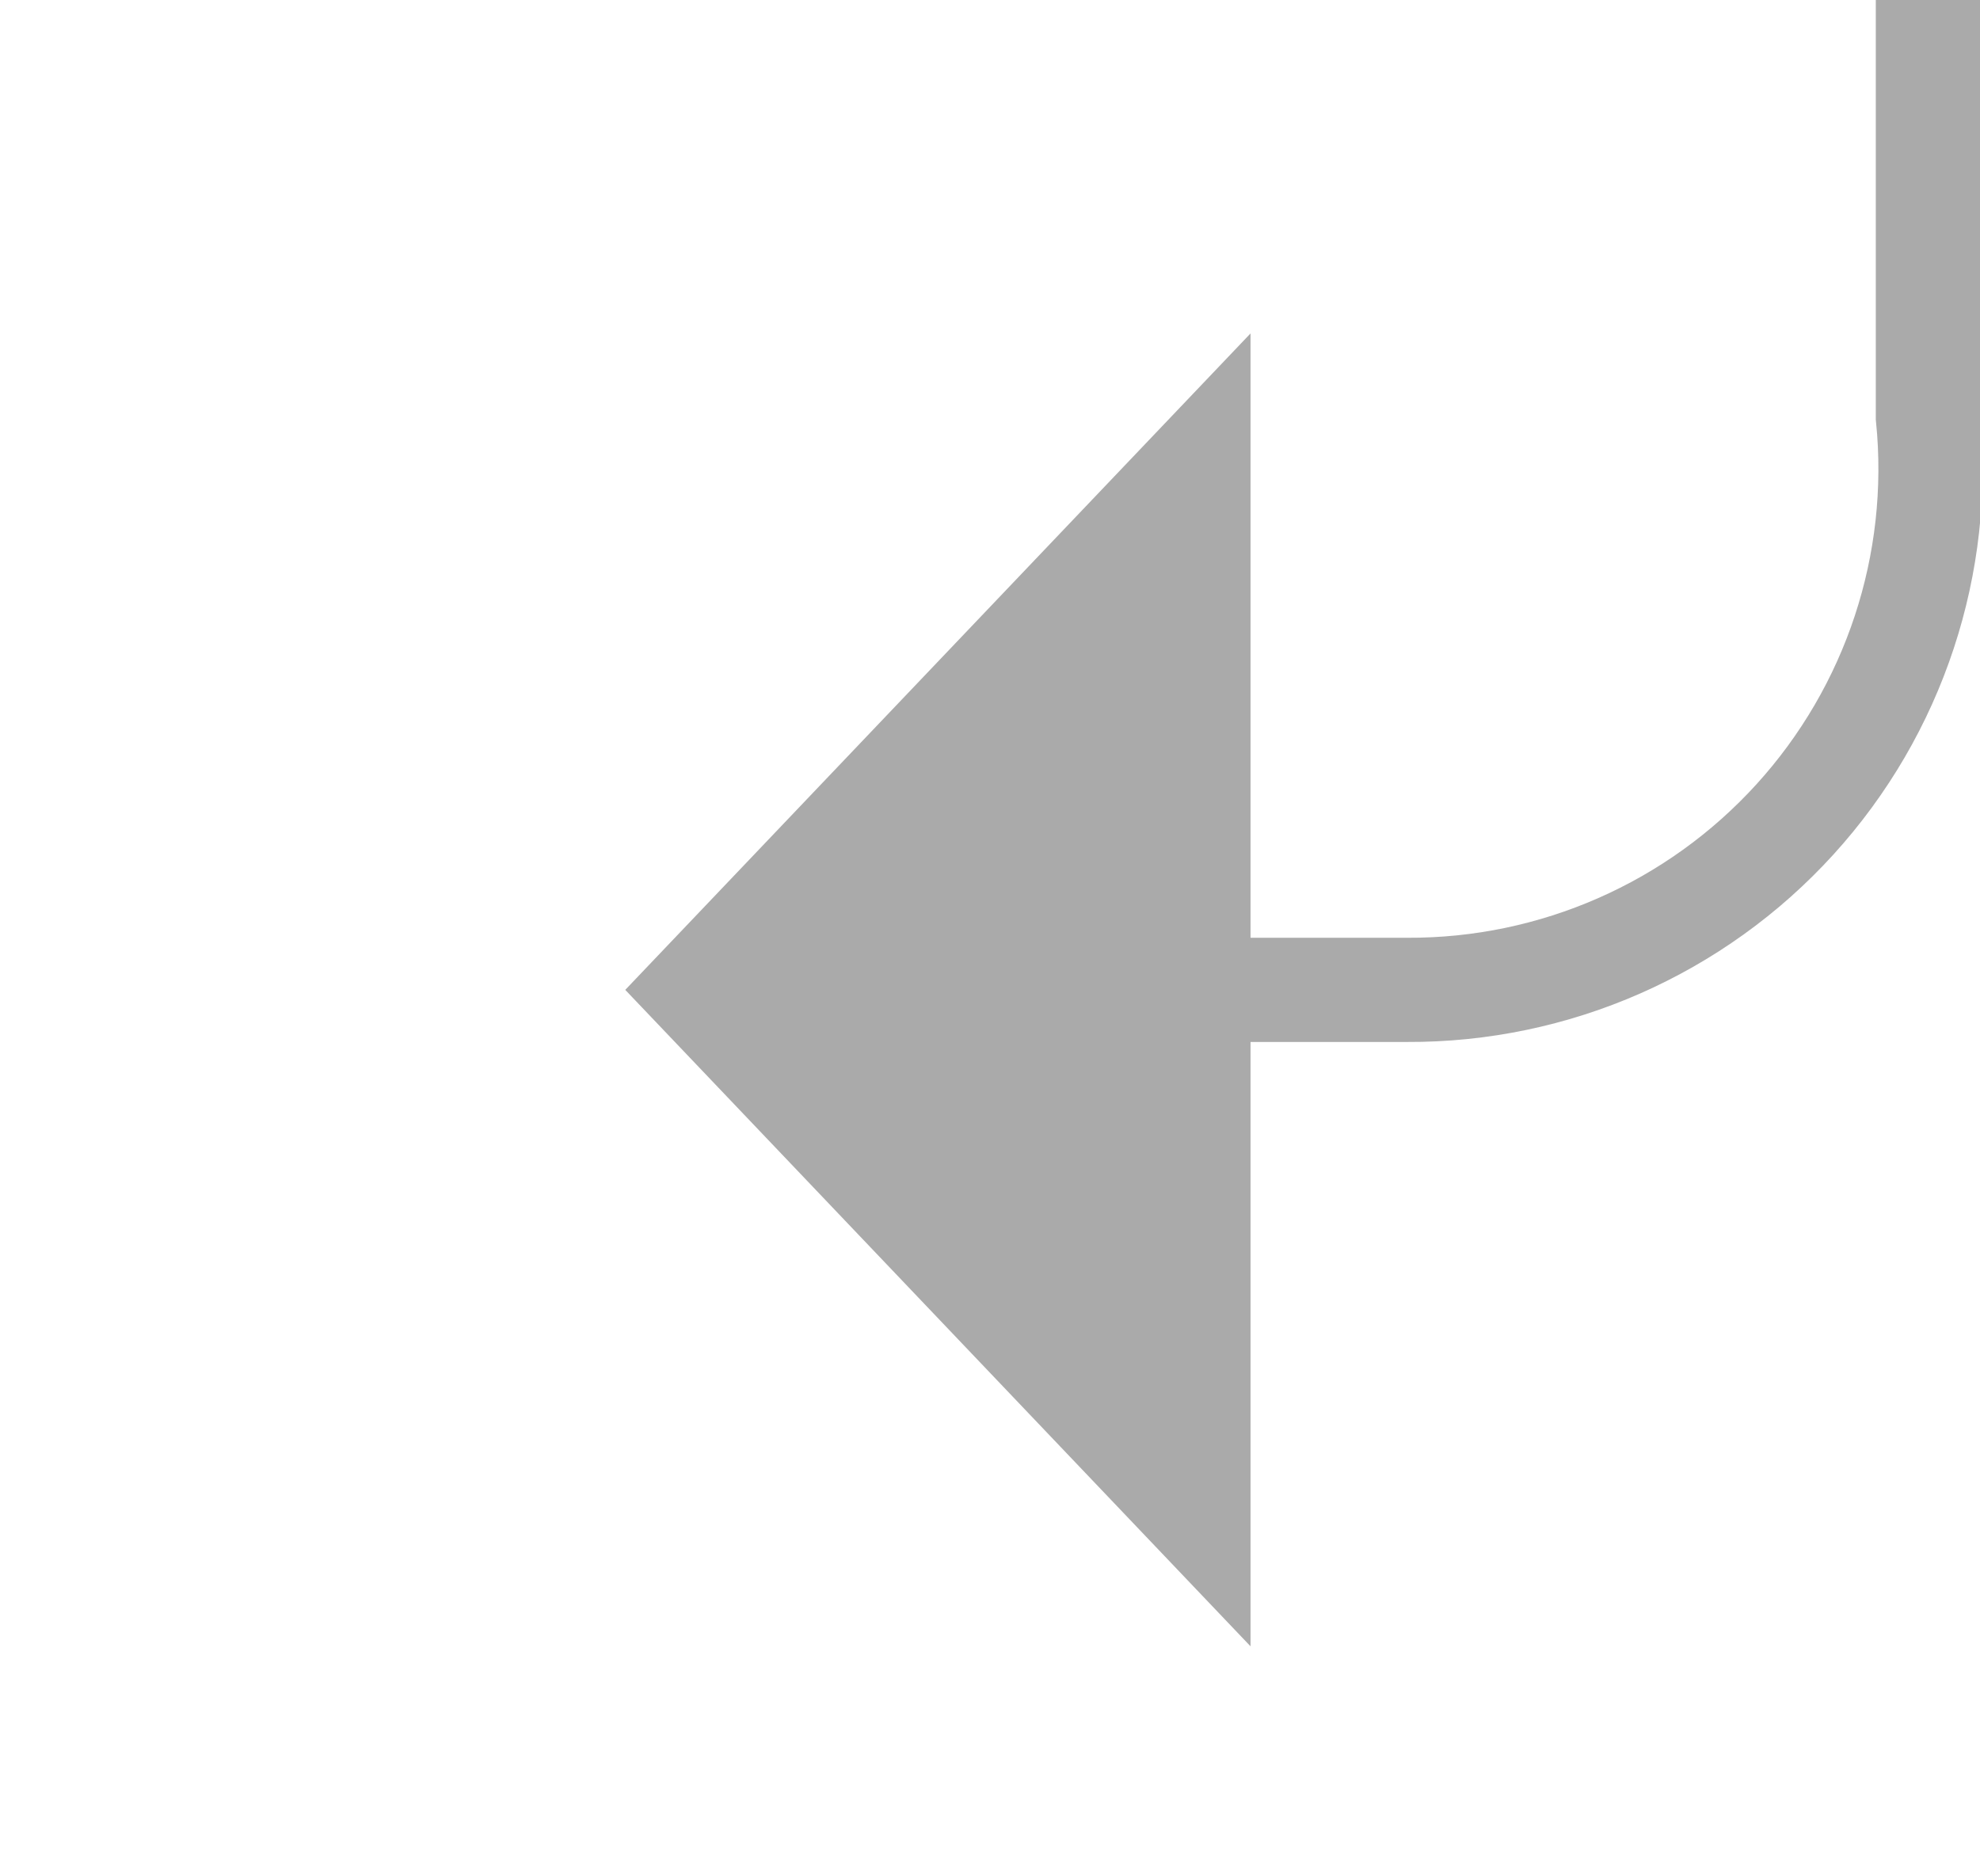
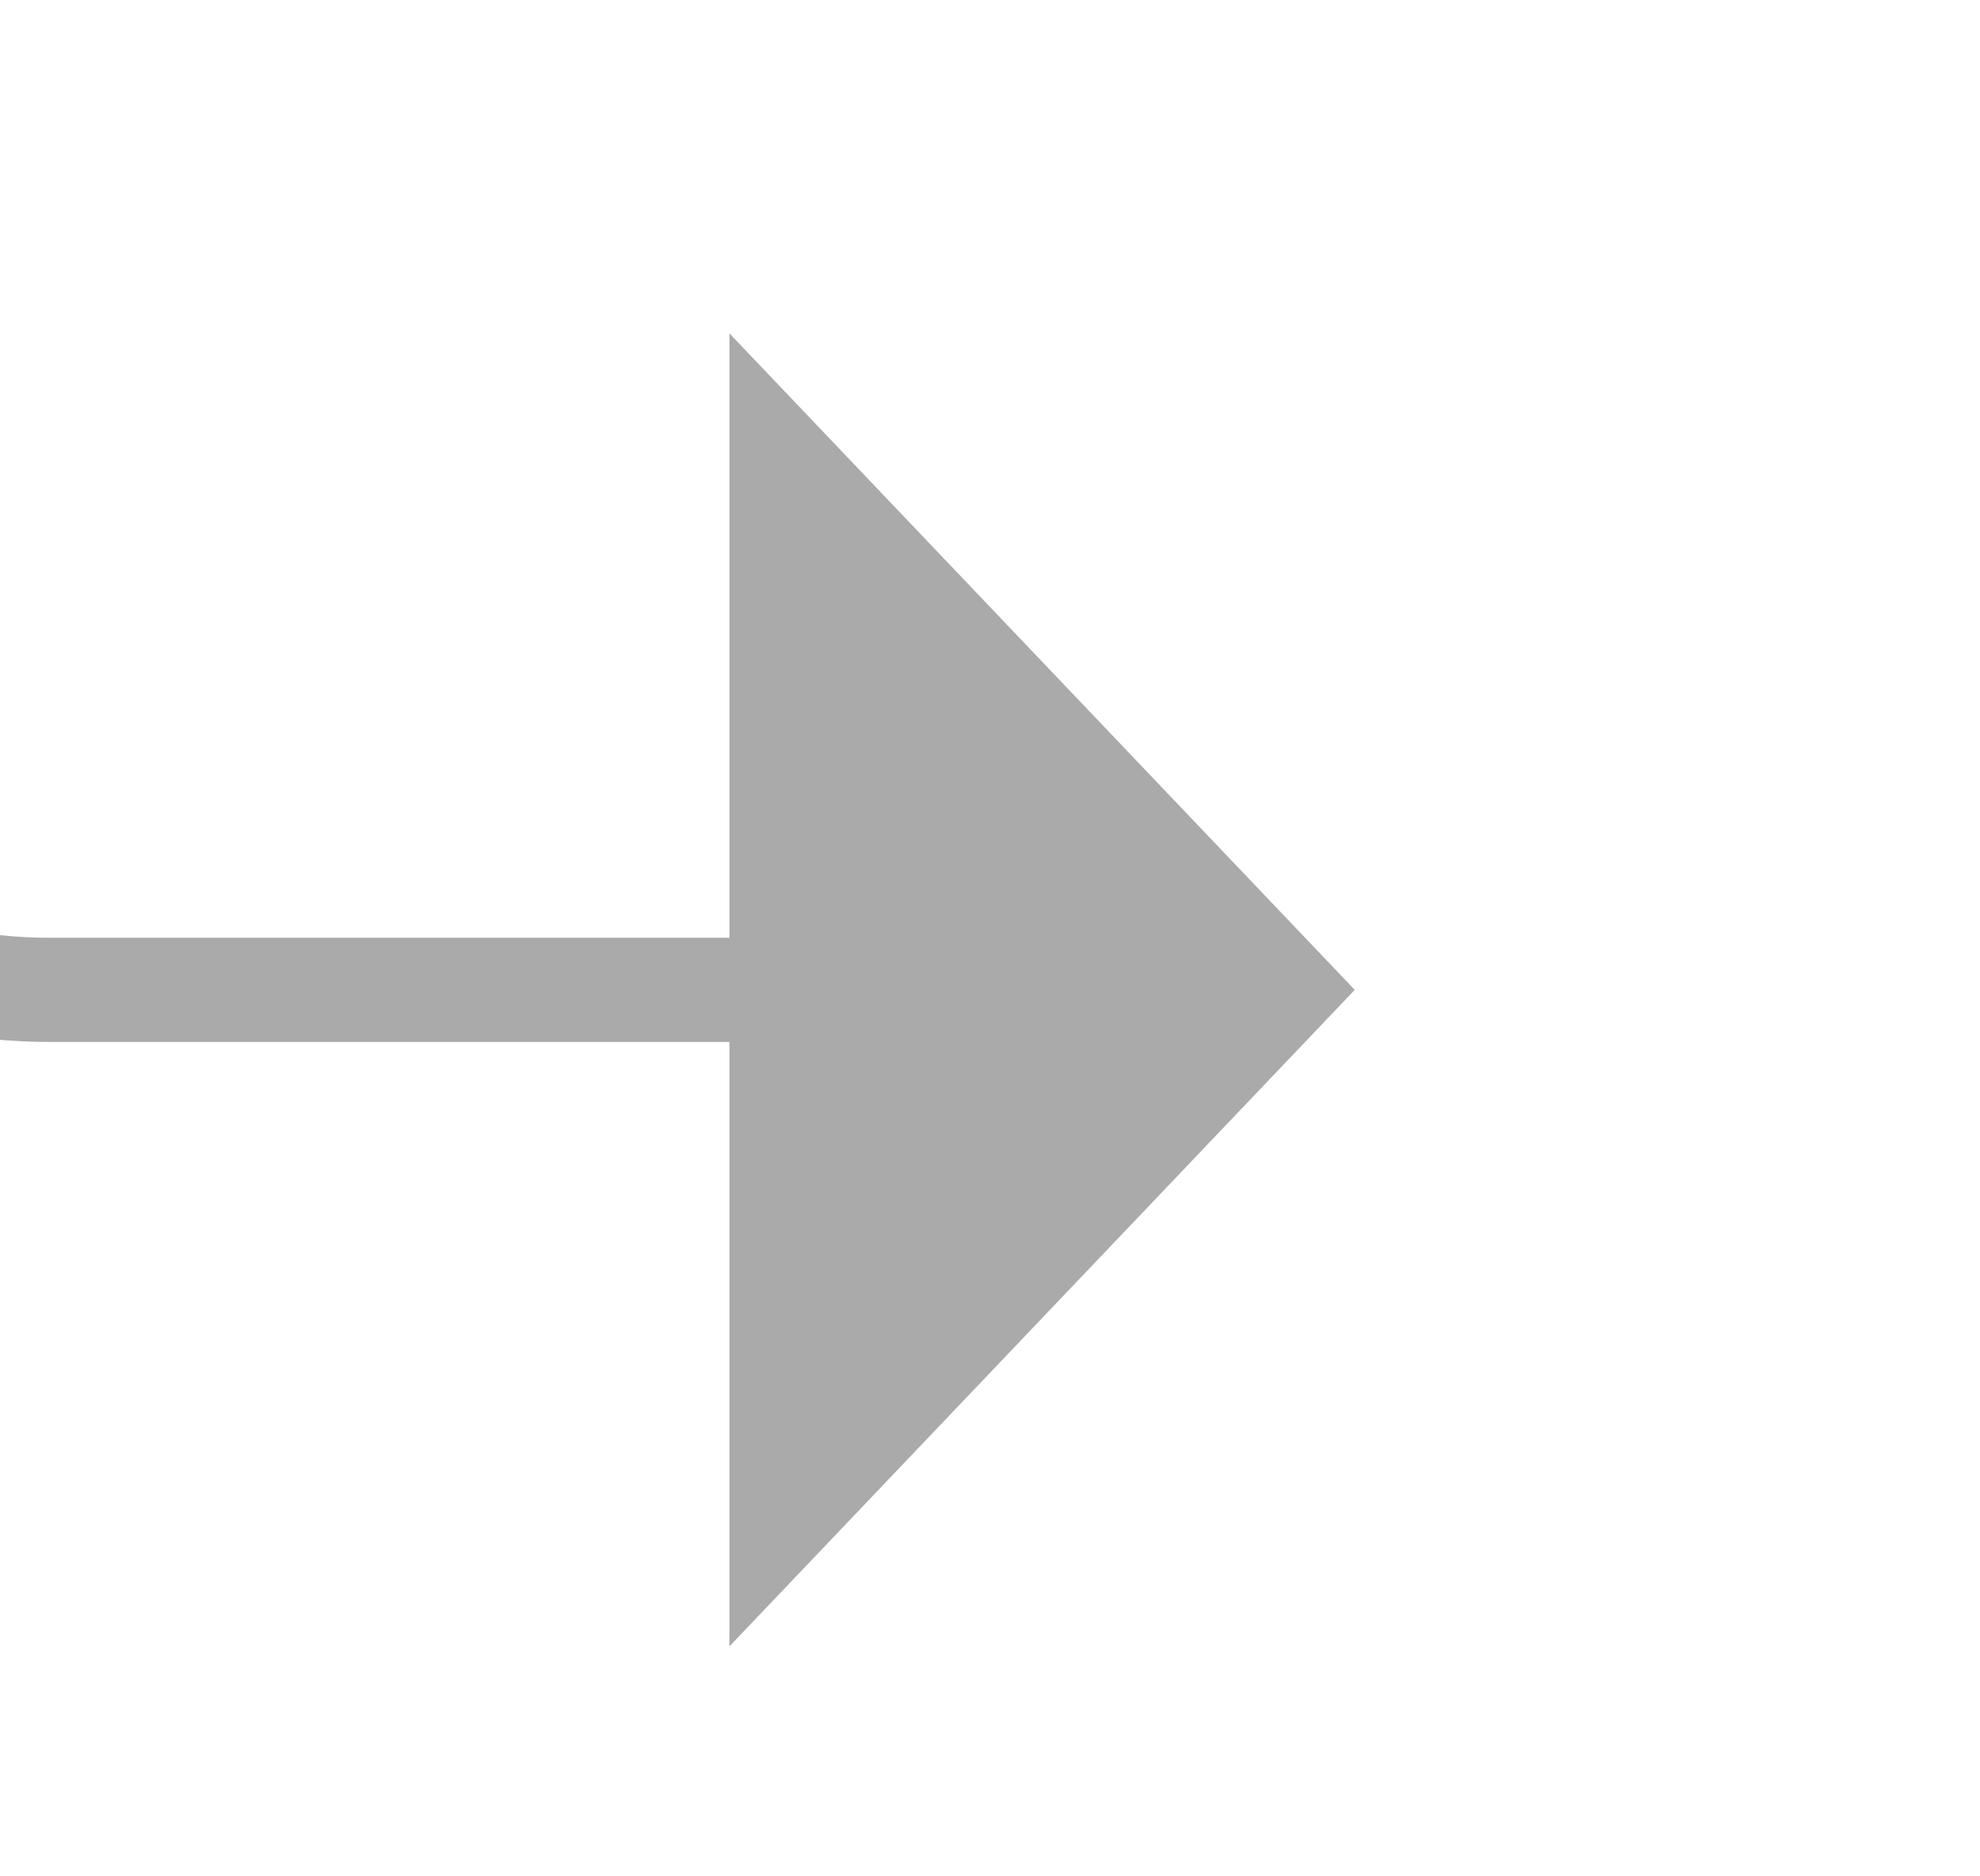
- <svg xmlns="http://www.w3.org/2000/svg" version="1.1" width="19px" height="18px" preserveAspectRatio="xMinYMid meet" viewBox="782 494  19 16">
-   <path d="M 591 175.5  L 795 175.5  A 5 5 0 0 1 800.5 180.5 L 800.5 497  A 5 5 0 0 1 795.5 502.5 L 793 502.5  " stroke-width="1" stroke="#aaaaaa" fill="none" />
-   <path d="M 794 496.2  L 788 502.5  L 794 508.8  L 794 496.2  Z " fill-rule="nonzero" fill="#aaaaaa" stroke="none" />
+ <svg xmlns="http://www.w3.org/2000/svg" version="1.1" width="19px" height="18px" preserveAspectRatio="xMinYMid meet" viewBox="675 698  19 16">
+   <path d="M 591 604.5  L 665 604.5  A 5 5 0 0 1 670.5 609.5 L 670.5 701  A 5 5 0 0 0 675.5 706.5 L 683 706.5  " stroke-width="1" stroke="#aaaaaa" fill="none" />
+   <path d="M 682 712.8  L 688 706.5  L 682 700.2  L 682 712.8  Z " fill-rule="nonzero" fill="#aaaaaa" stroke="none" />
</svg>
